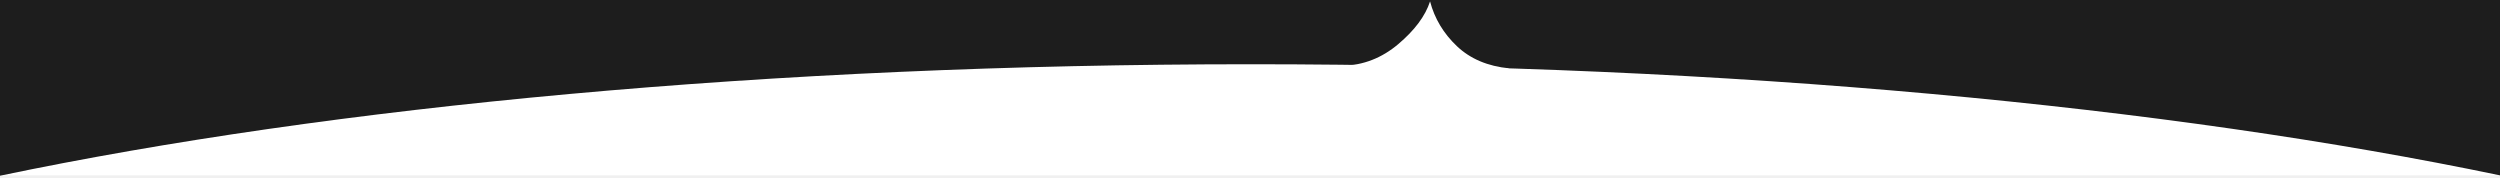
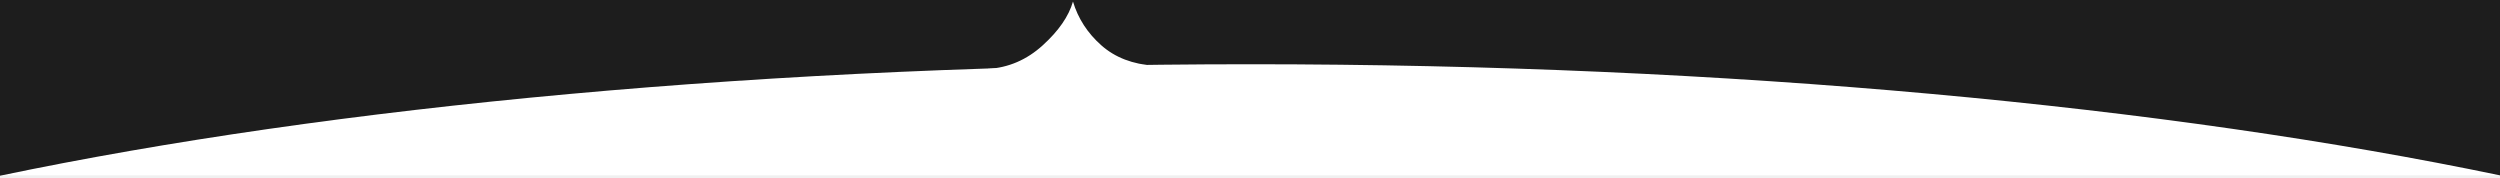
<svg xmlns="http://www.w3.org/2000/svg" width="1440px" height="102px" viewBox="0 0 1440 102" version="1.1">
  <g id="prototype" stroke="none" stroke-width="1" fill="none" fill-rule="evenodd">
    <g id="Group-4" transform="translate(0, -464)">
-       <g id="bg" transform="translate(0, 463)">
-         <rect id="Rectangle" fill="#FFFFFF" x="0" y="38" width="1440" height="64" />
-         <path d="M1440,102.005 C1249.036,62.201 996.899,38 720.5,38 C443.618,38 191.083,62.286 8.52651283e-14,102.214 L0,1 L1440,1 L1440,102.005 Z" fill="#1D1D1D" />
-         <path d="M773.826,40.567 C785.7,39.845 796.234,35.315 805.426,26.976 C814.619,18.637 820.429,10.231 822.858,1.76 C825.803,11.537 831.251,19.942 839.201,26.976 C847.151,34.01 857.359,37.921 869.826,38.709 C848.724,46.5 832.769,50.513 821.959,50.749 C811.15,50.985 795.105,47.591 773.826,40.567 Z" id="Path-6" fill="#FFFFFF" transform="translate(821.8258, 26.26025) rotate(2) translate(-821.8258, -26.26025) " />
+       <g id="bg" transform="translate(0, 464)">
+         <rect id="Rectangle" fill="#FFFFFF" x="0" y="37" width="1440" height="64" />
+         <path d="M1440,101.005 C1249.036,61.201 996.899,37 720.5,37 C443.618,37 191.083,61.286 8.52651283e-14,101.214 L0,0 L1440,0 L1440,101.005 Z" fill="#1D1D1D" />
+         <path d="M569,39.706 C580.875,38.985 591.408,34.455 600.601,26.116 C609.793,17.776 615.603,9.371 618.032,0.9 C620.978,10.677 626.426,19.082 634.375,26.116 C642.325,33.149 652.533,37.06 665,37.849 C643.899,45.639 627.943,49.652 617.134,49.888 C606.324,50.125 590.28,46.73 569,39.706 Z" id="Path-6" fill="#FFFFFF" />
      </g>
    </g>
  </g>
</svg>
